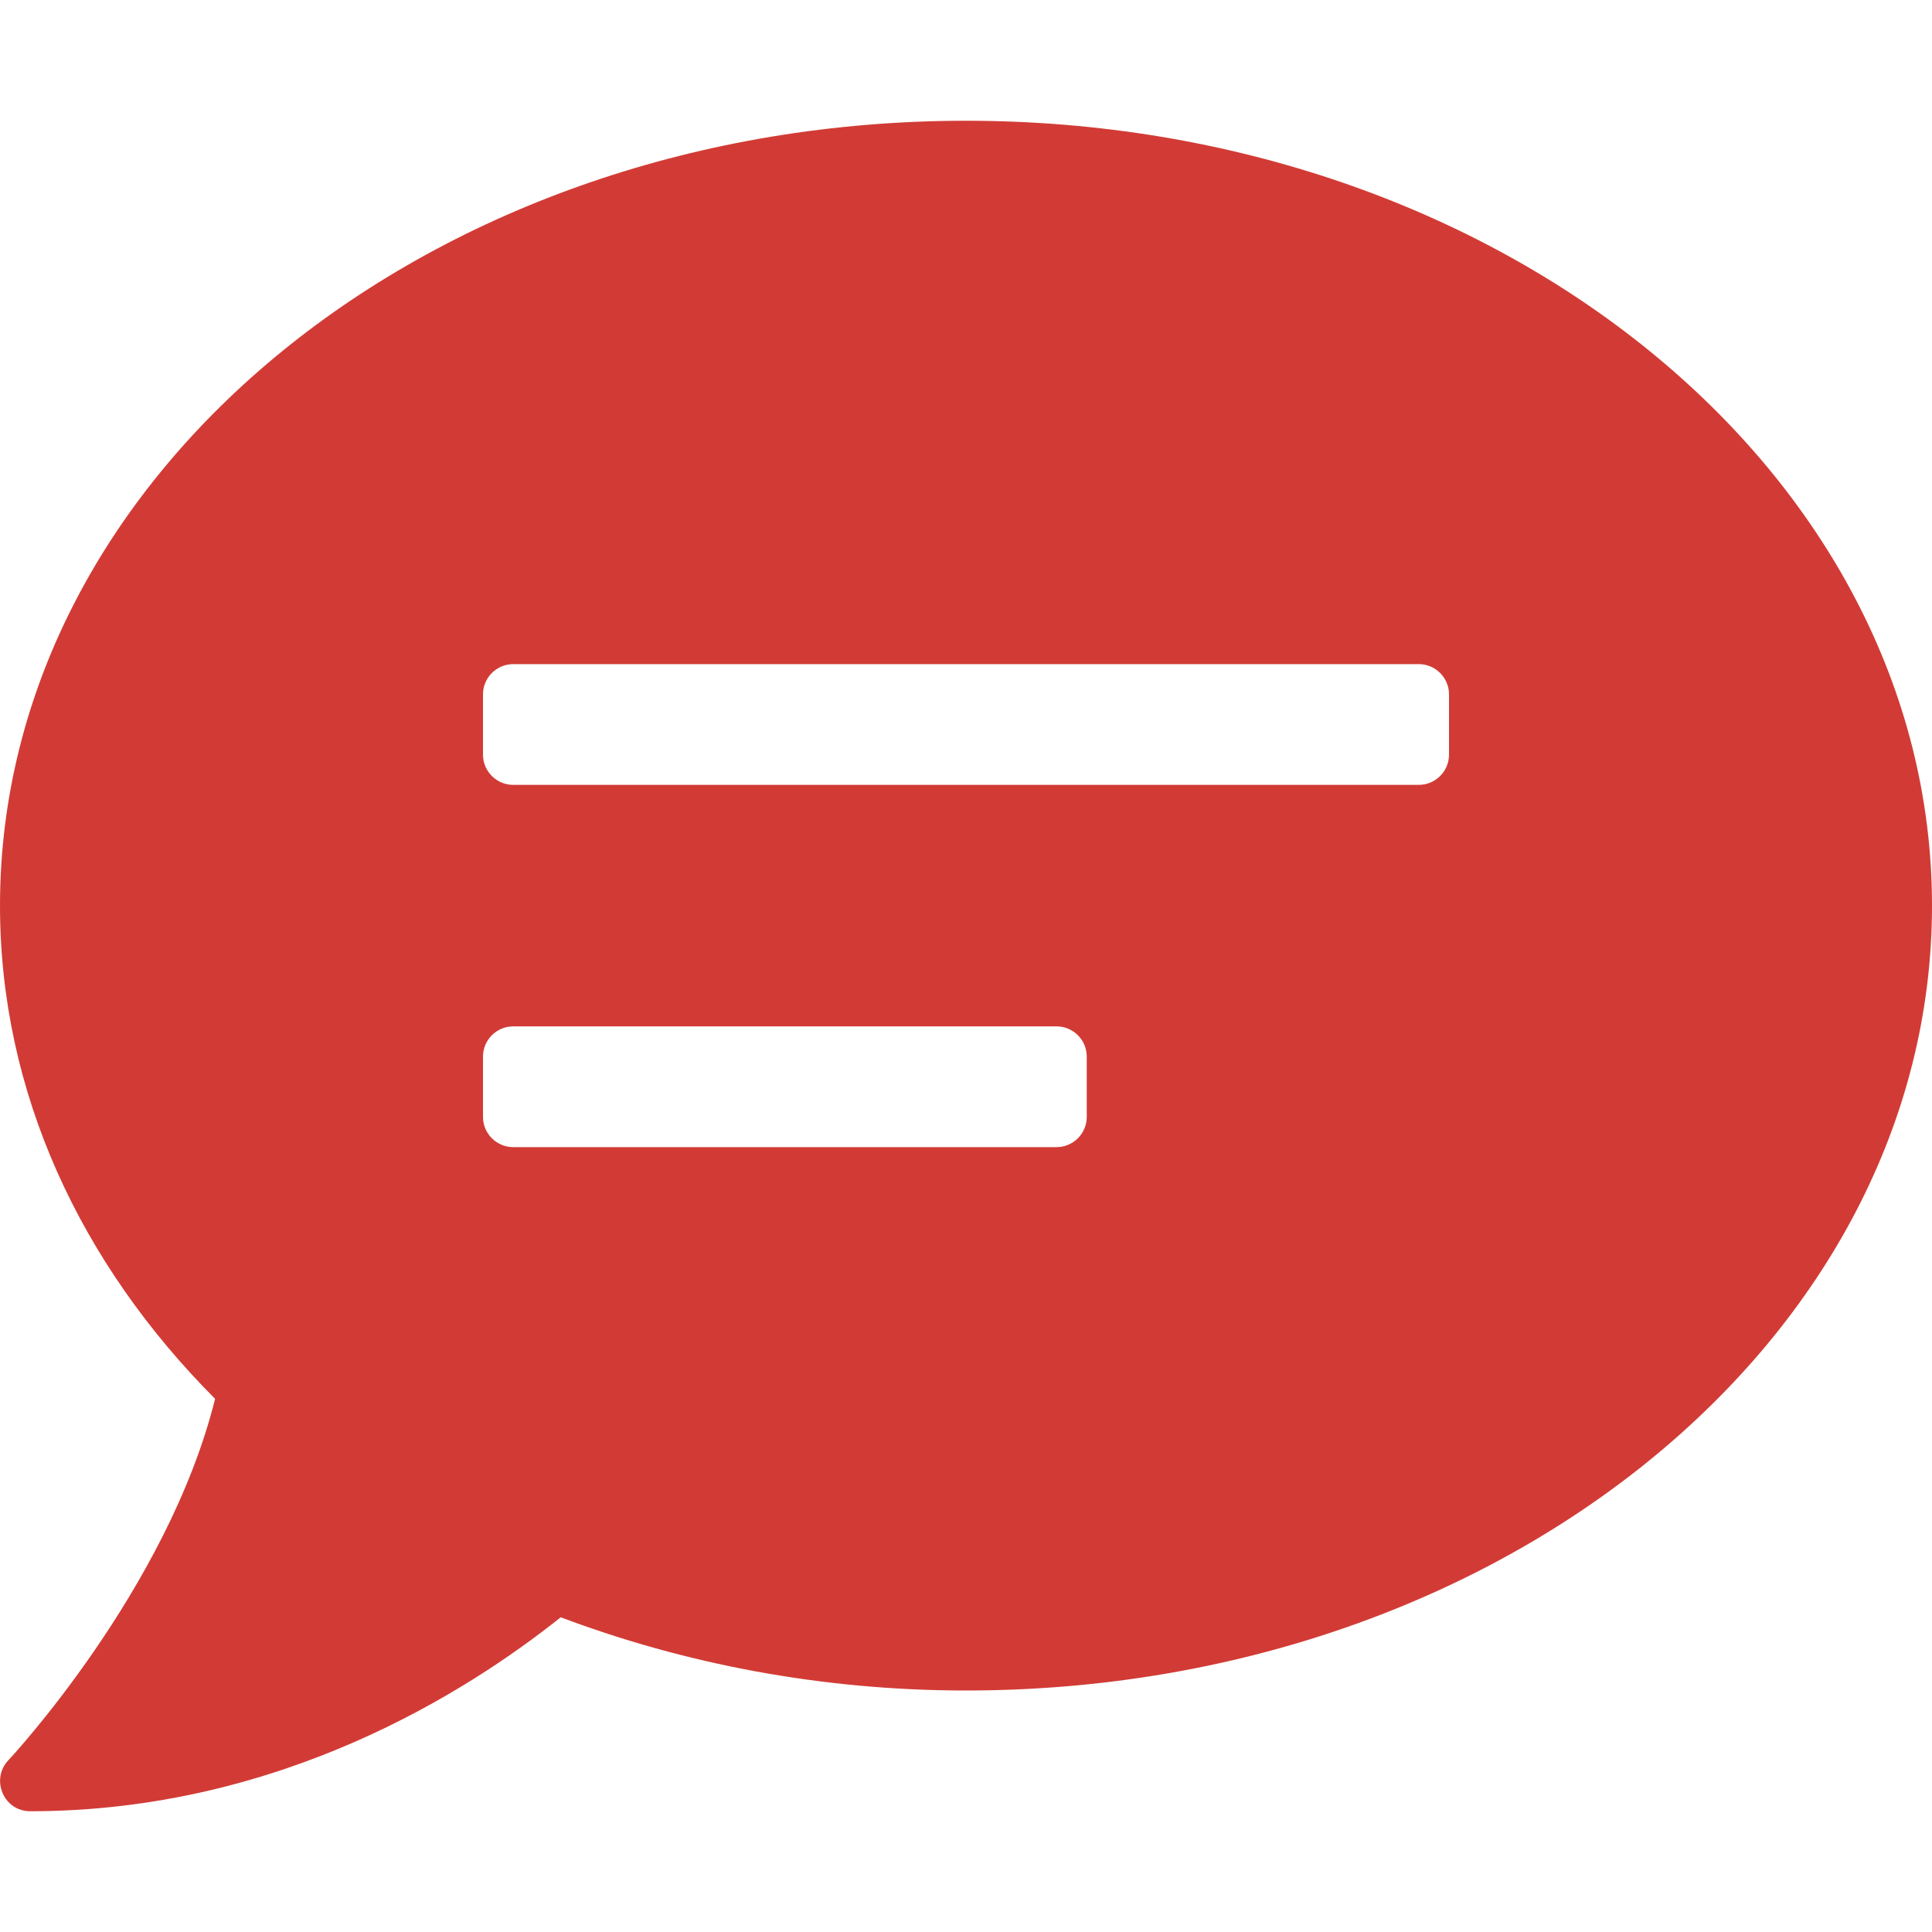
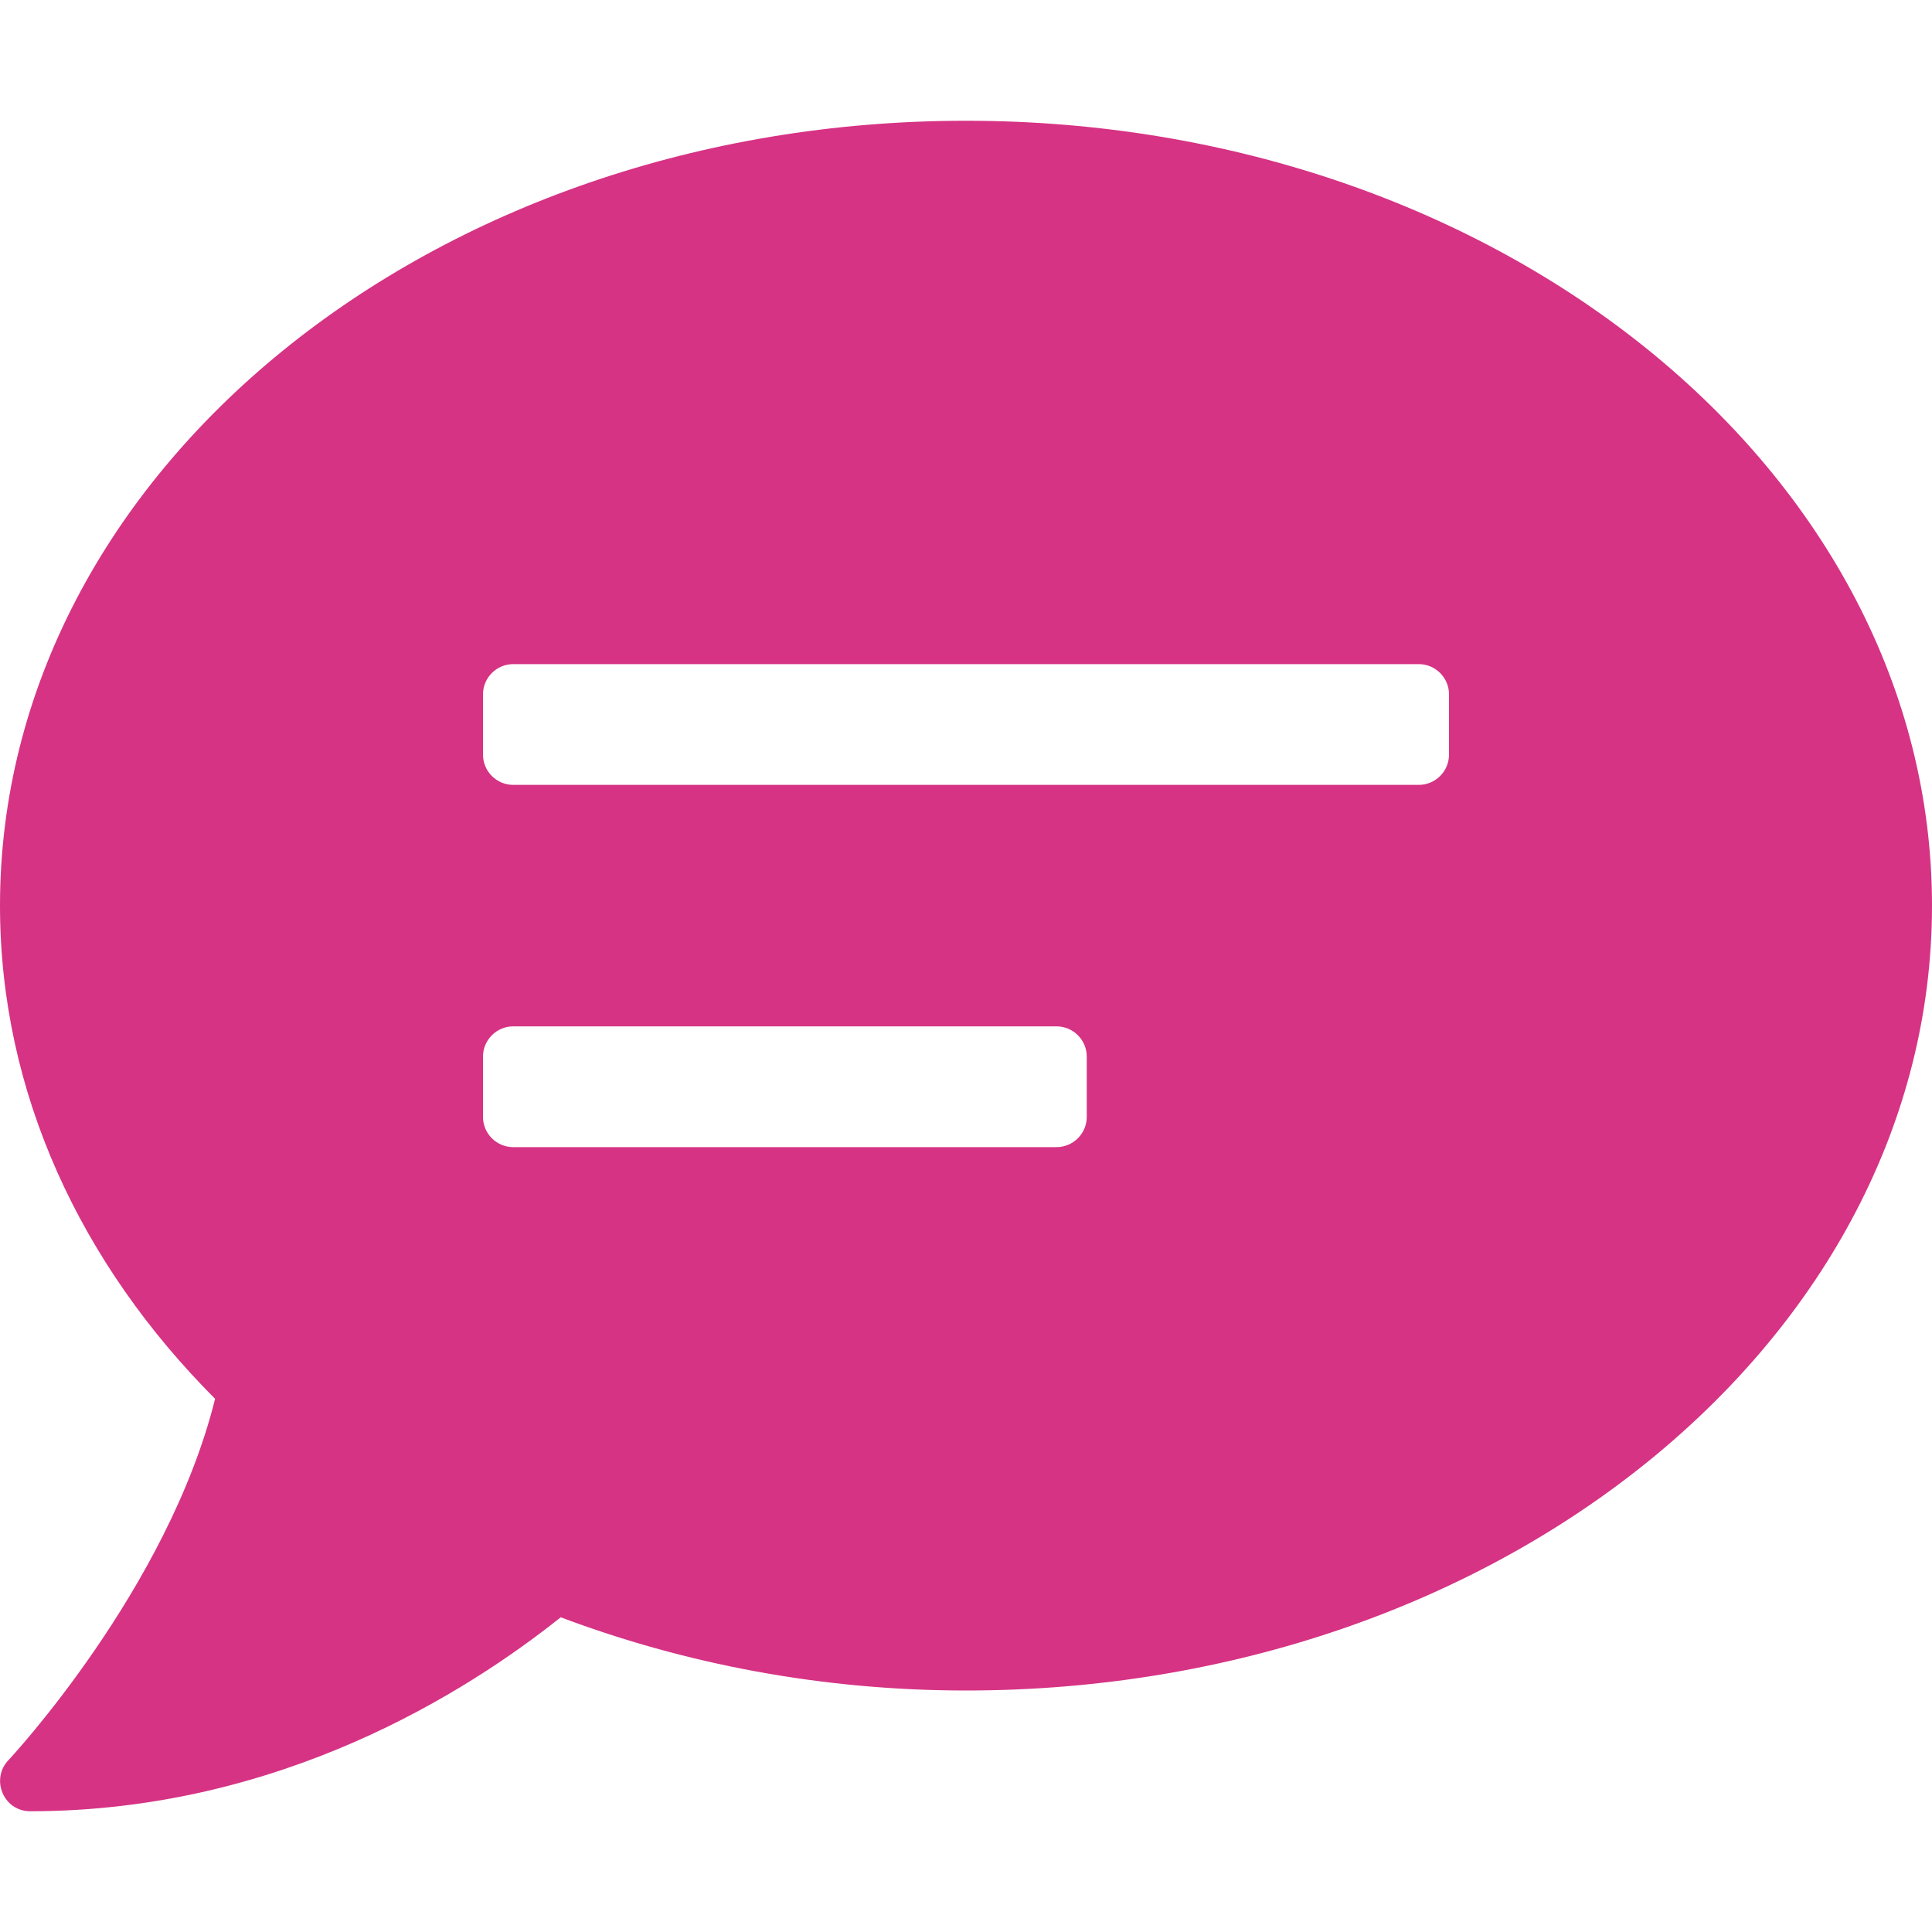
<svg xmlns="http://www.w3.org/2000/svg" aria-hidden="true" data-prefix="fas" data-icon="comment-lines" viewBox="0 0 512 512" class="svg-inline--fa fa-comment-lines fa-w-16 fa-9x">
-   <path d="M256 32C114.6 32 0 125.1 0 240c0 49.6 21.4 95 57 130.7C44.5 421.1 2.7 466 2.2 466.5c-2.2 2.3-2.8 5.7-1.5 8.7S4.8 480 8 480c66.3 0 116-31.8 140.6-51.4 32.7 12.3 69 19.4 107.4 19.4 141.4 0 256-93.1 256-208S397.4 32 256 32zm32 264c0 4.4-3.6 8-8 8H136c-4.4 0-8-3.6-8-8v-16c0-4.4 3.6-8 8-8h144c4.4 0 8 3.6 8 8v16zm96-96c0 4.4-3.6 8-8 8H136c-4.4 0-8-3.6-8-8v-16c0-4.4 3.6-8 8-8h240c4.4 0 8 3.6 8 8v16z" fill="#d23b35" />
+   <path d="M256 32C114.6 32 0 125.1 0 240c0 49.6 21.4 95 57 130.7C44.5 421.1 2.7 466 2.2 466.5c-2.2 2.3-2.8 5.7-1.5 8.7S4.8 480 8 480c66.3 0 116-31.8 140.6-51.4 32.7 12.3 69 19.4 107.4 19.4 141.4 0 256-93.1 256-208S397.4 32 256 32zm32 264c0 4.4-3.6 8-8 8H136c-4.4 0-8-3.6-8-8v-16c0-4.4 3.6-8 8-8h144c4.4 0 8 3.6 8 8v16zm96-96c0 4.4-3.6 8-8 8H136c-4.4 0-8-3.6-8-8v-16c0-4.4 3.6-8 8-8h240c4.4 0 8 3.6 8 8v16z" fill="#d63384" />
</svg>
